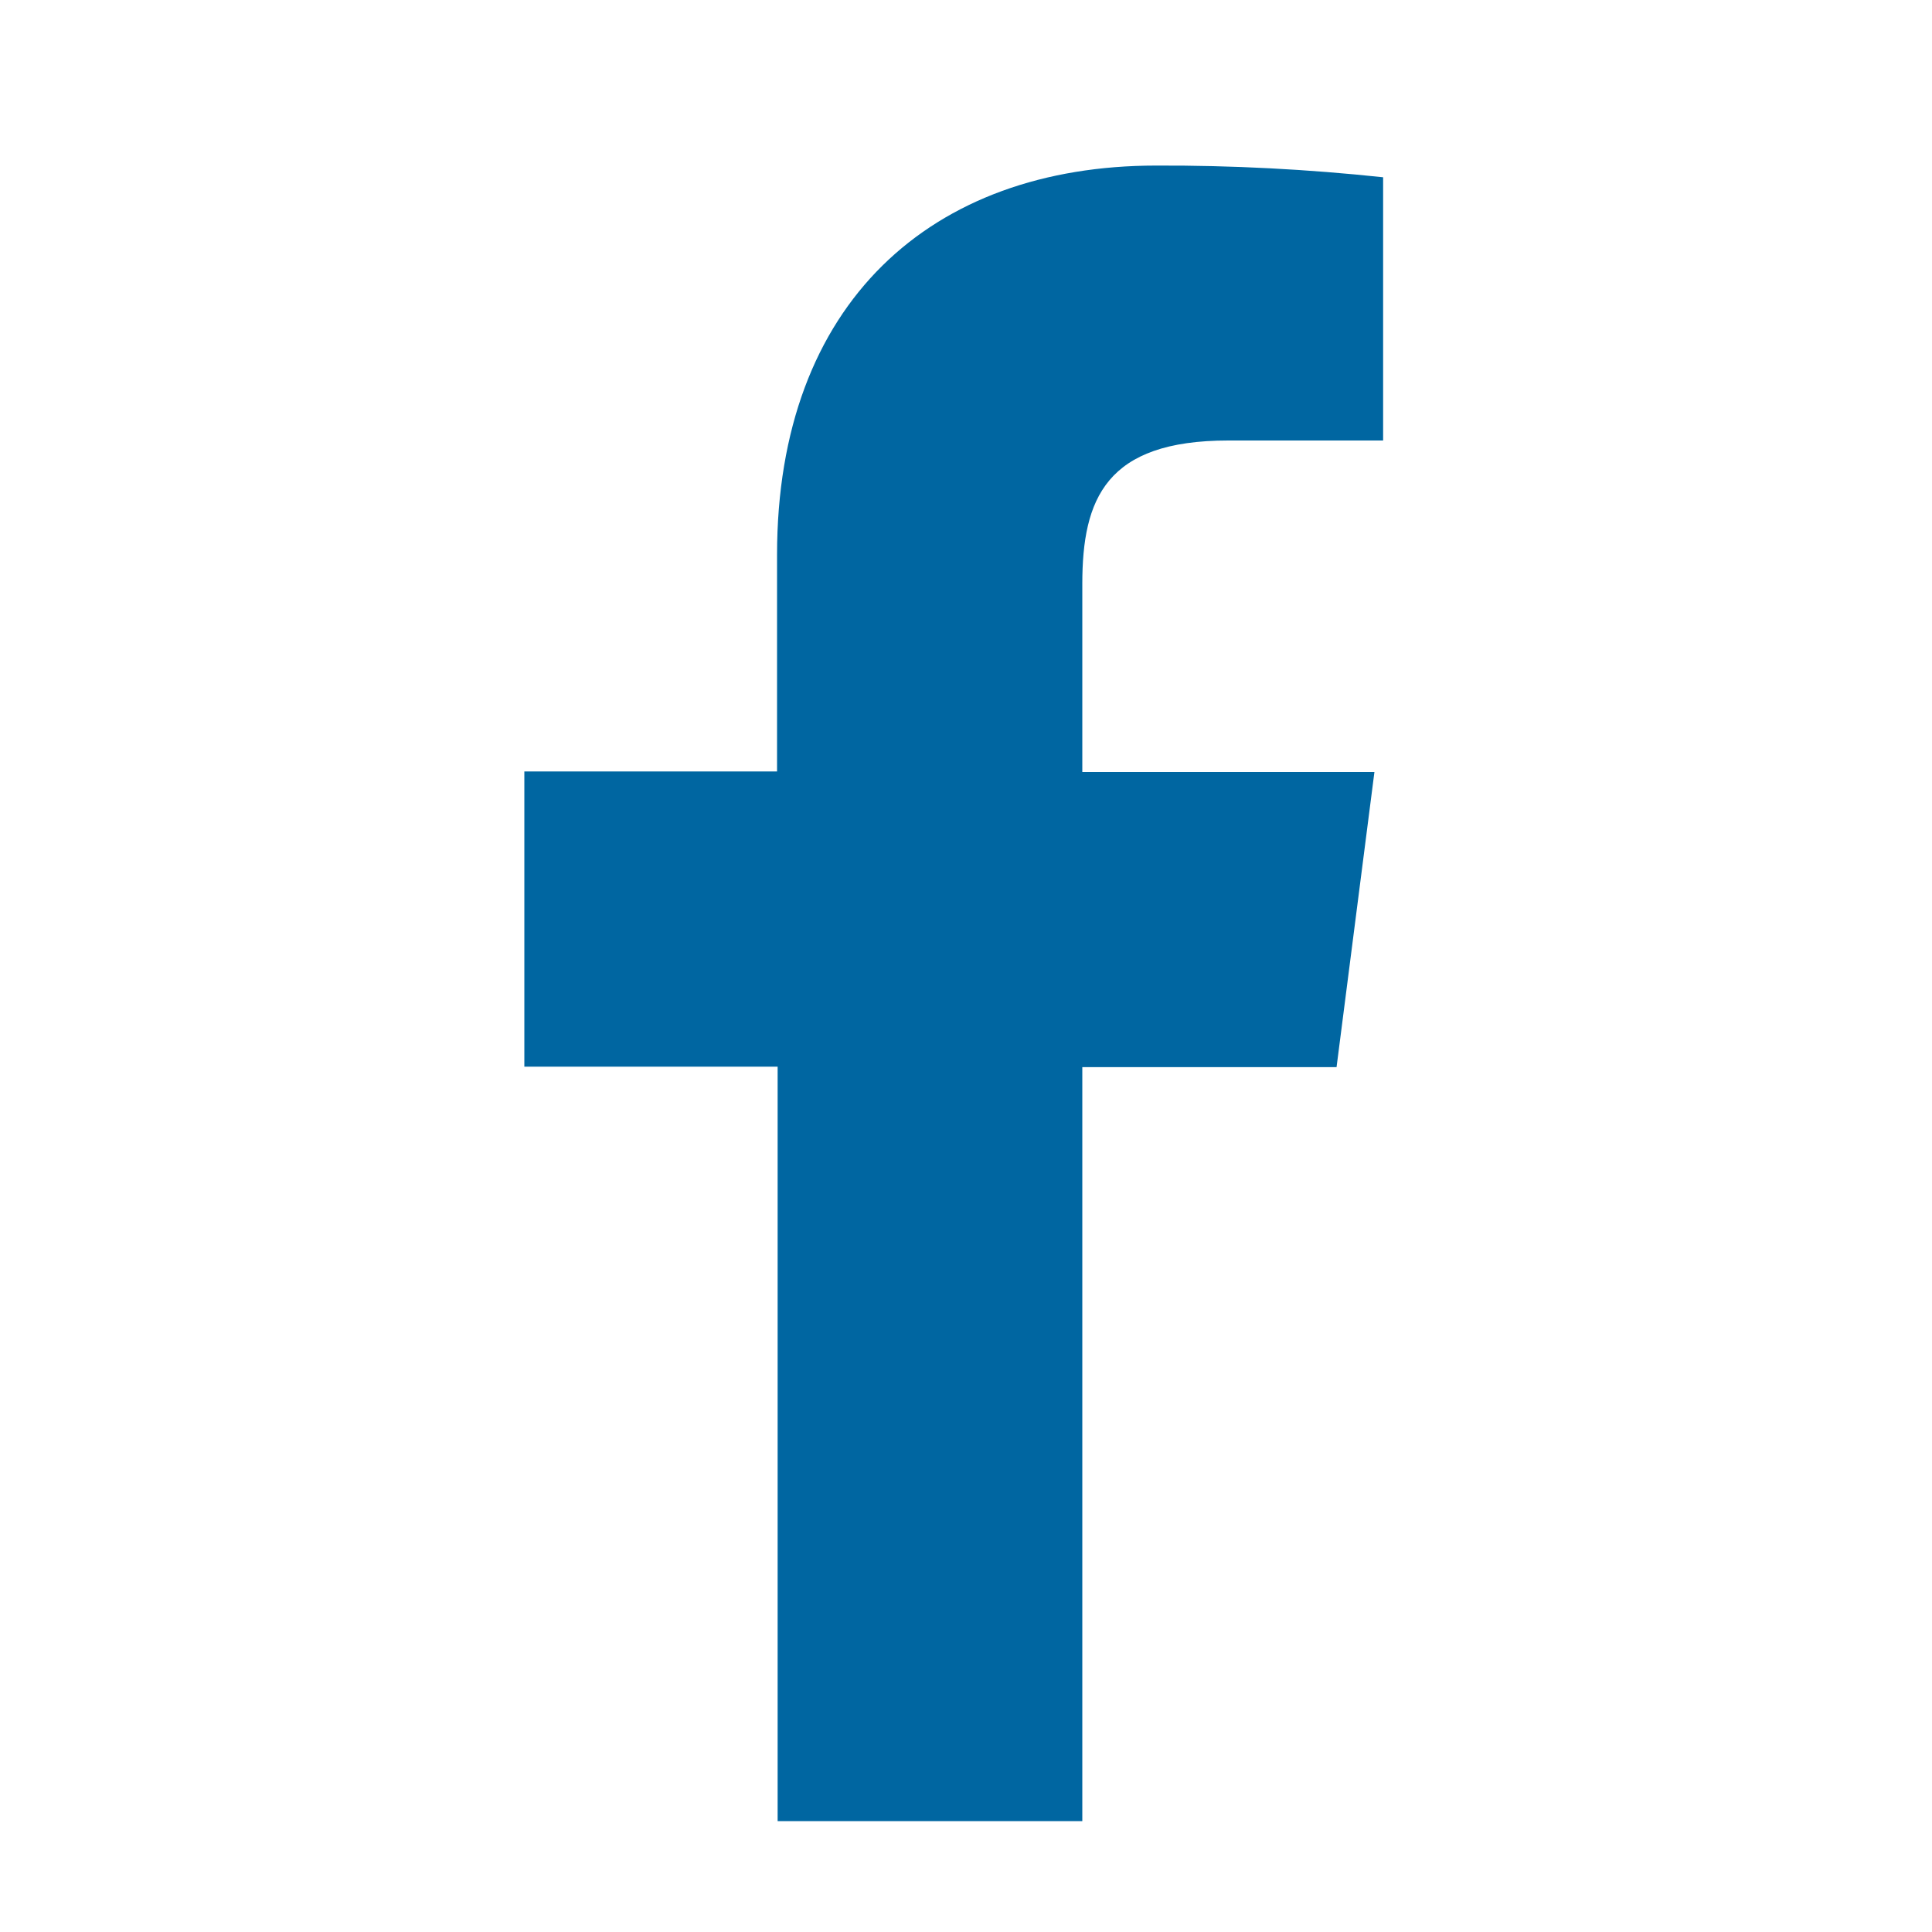
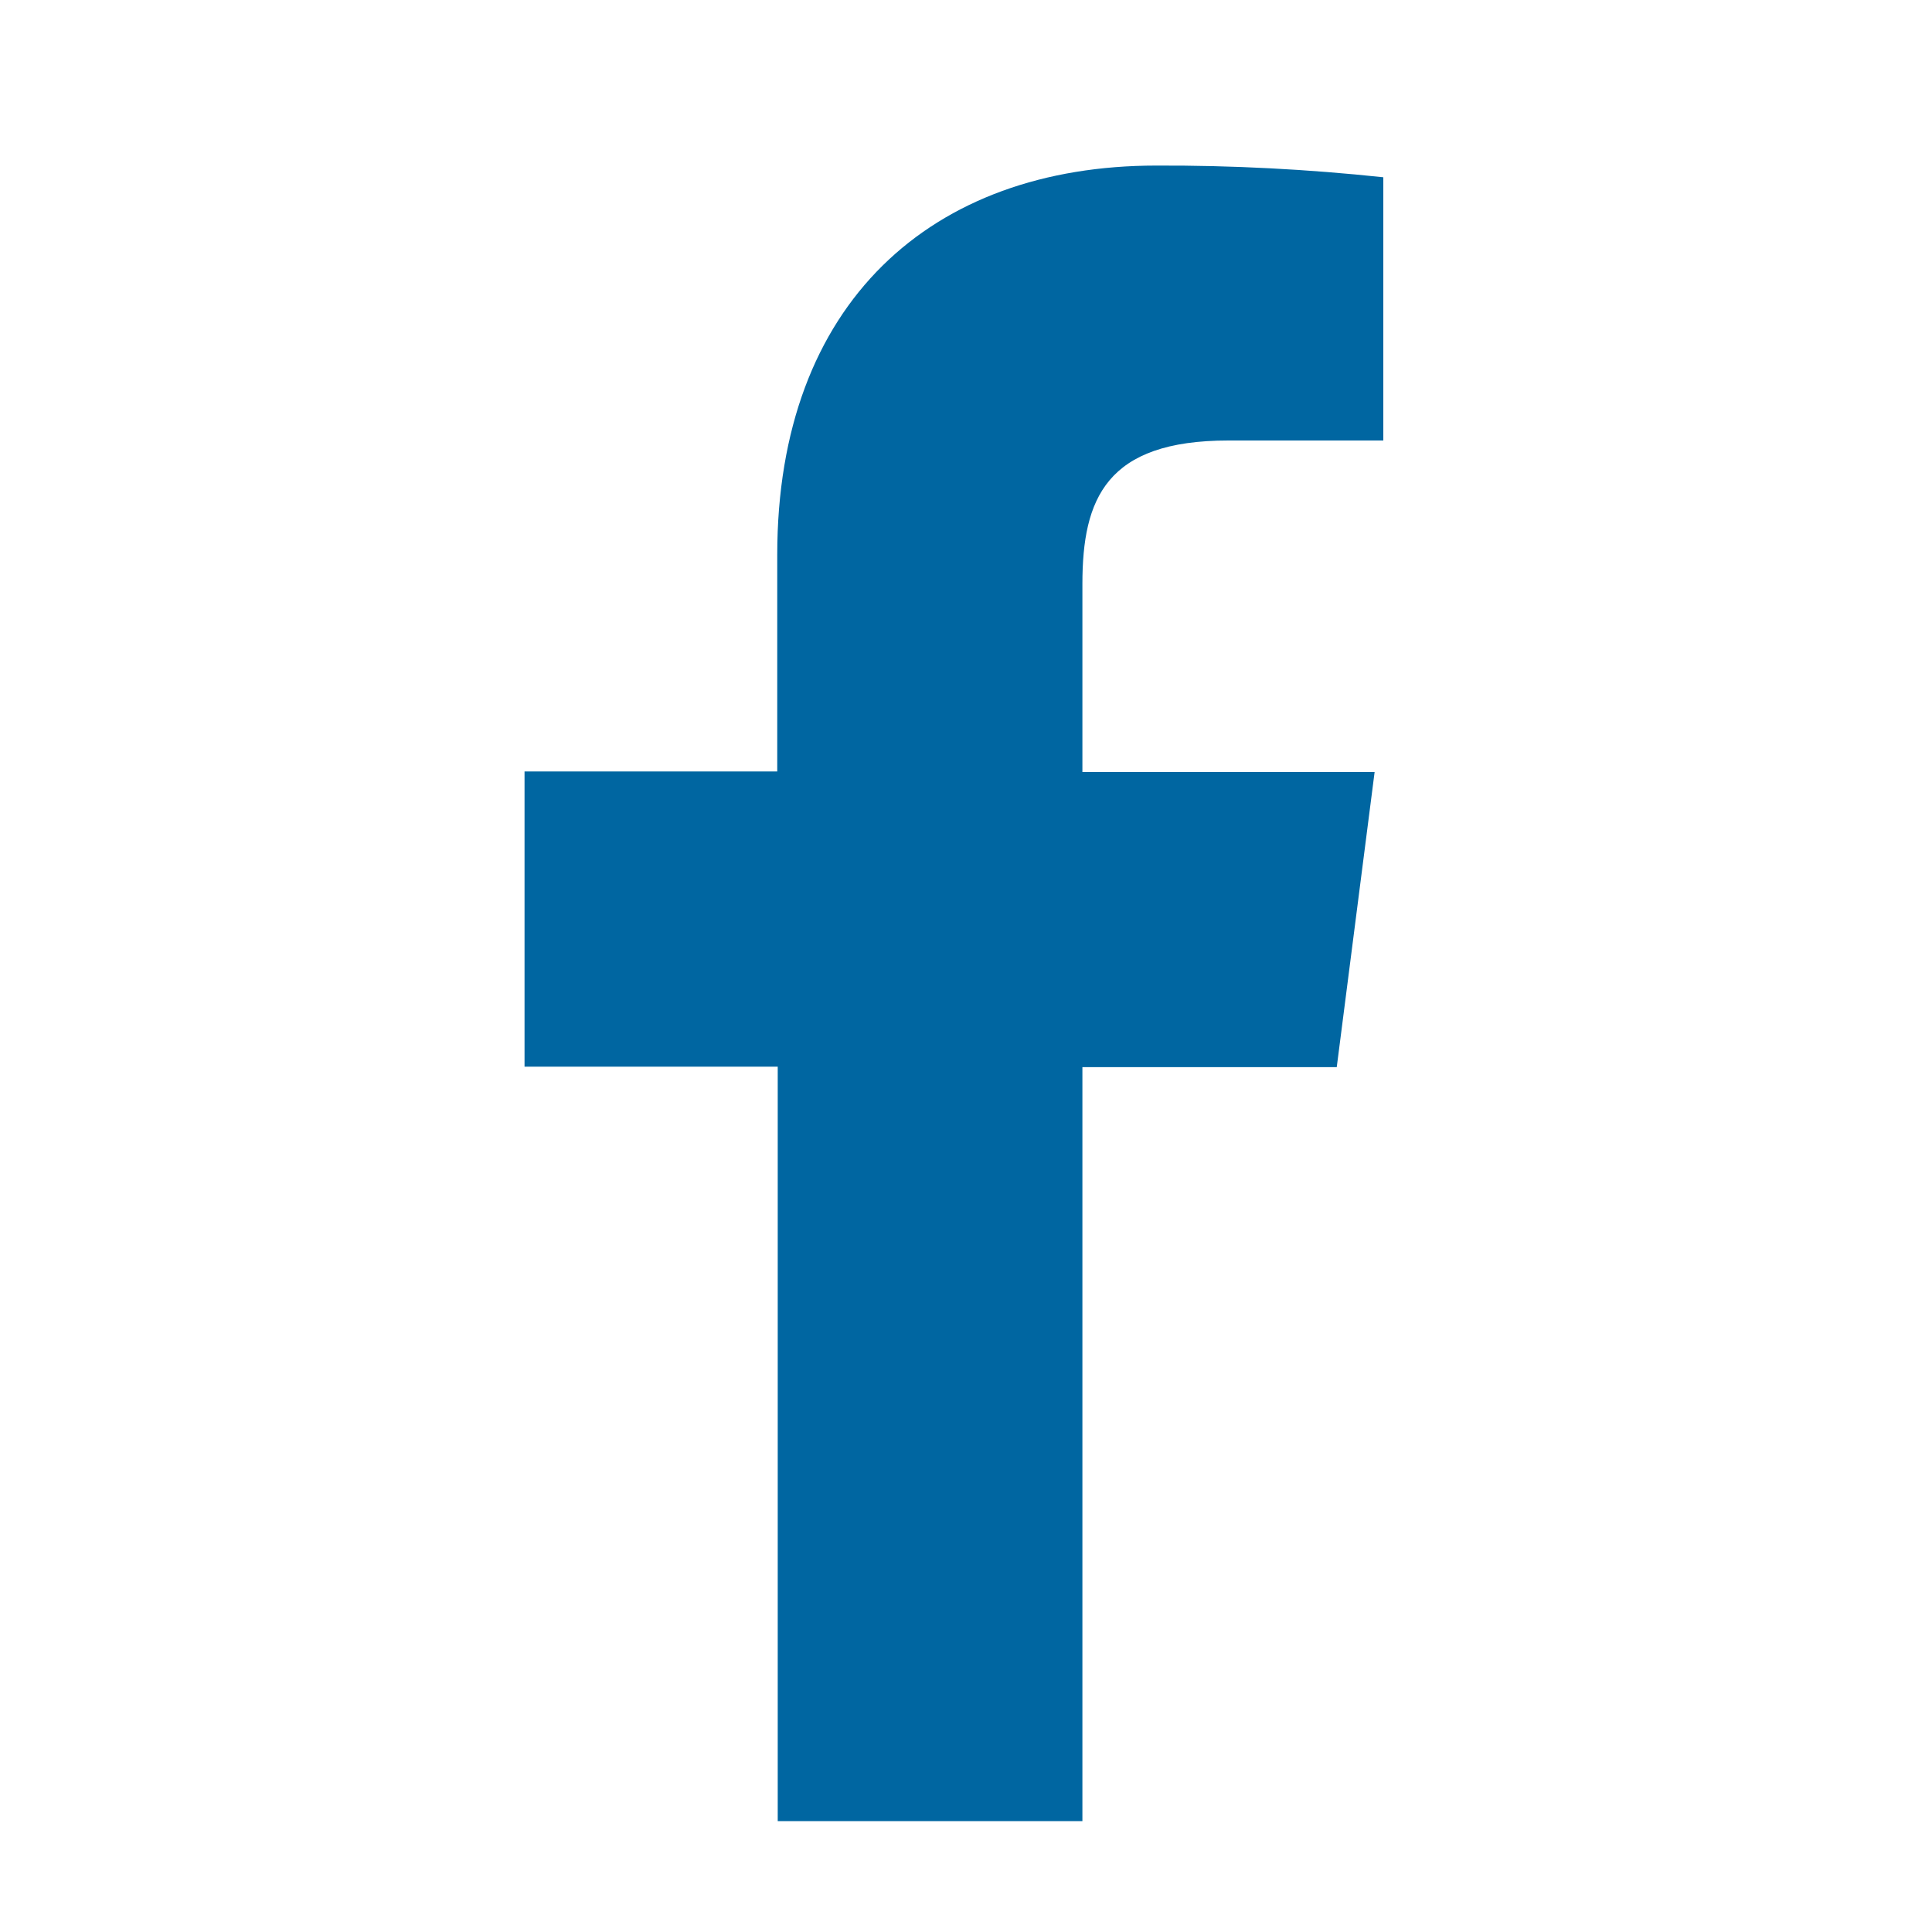
<svg xmlns="http://www.w3.org/2000/svg" width="20" height="20" viewBox="0 0 20 20" fill="none">
-   <path d="M11.204 18.852V11.047H13.836L14.228 7.992H11.204V6.045C11.204 5.163 11.449 4.56 12.715 4.56H14.318V1.835C13.538 1.752 12.754 1.711 11.969 1.714C9.642 1.714 8.044 3.135 8.044 5.743V7.986H5.428V11.042H8.05V18.852H11.204Z" fill="#0066A1" />
+   <path d="M11.205 18.852V11.047H13.838L14.23 7.992H11.205V6.045C11.205 5.163 11.451 4.56 12.716 4.56H14.32V1.835C13.54 1.752 12.755 1.711 11.971 1.714C9.643 1.714 8.046 3.135 8.046 5.743V7.986H5.43V11.042H8.051V18.852H11.205Z" fill="#0066A1" />
</svg>
